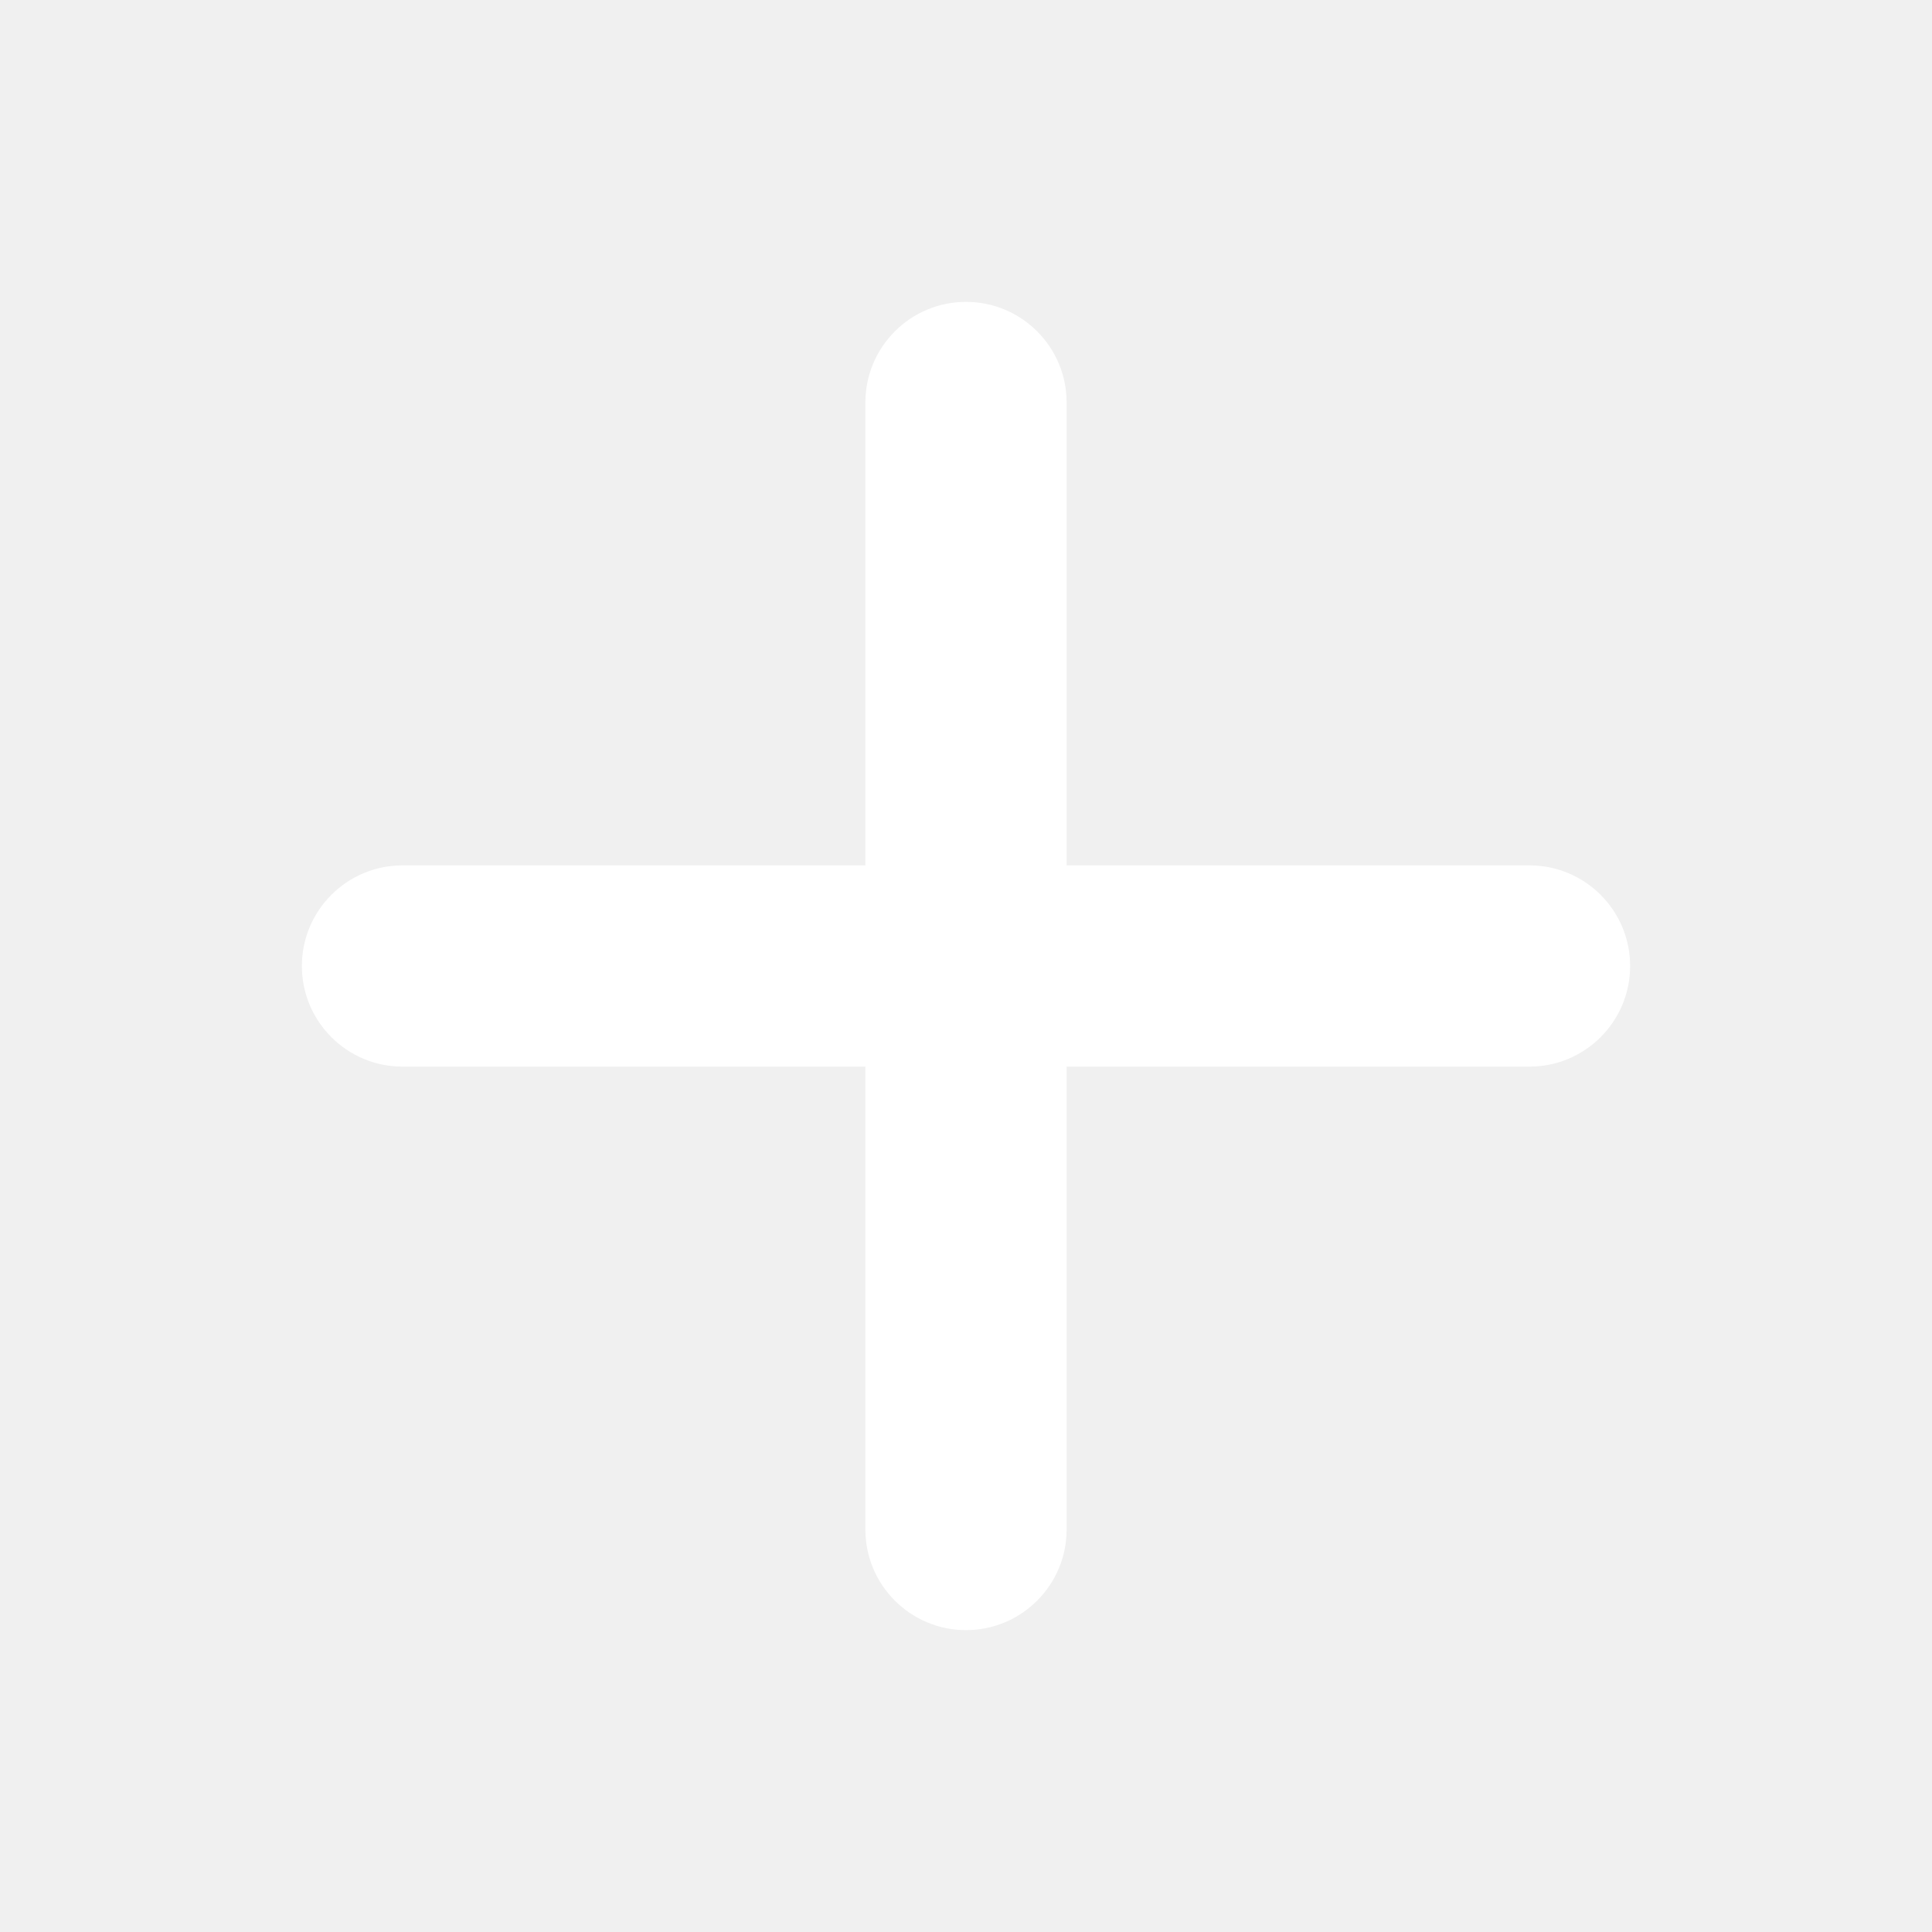
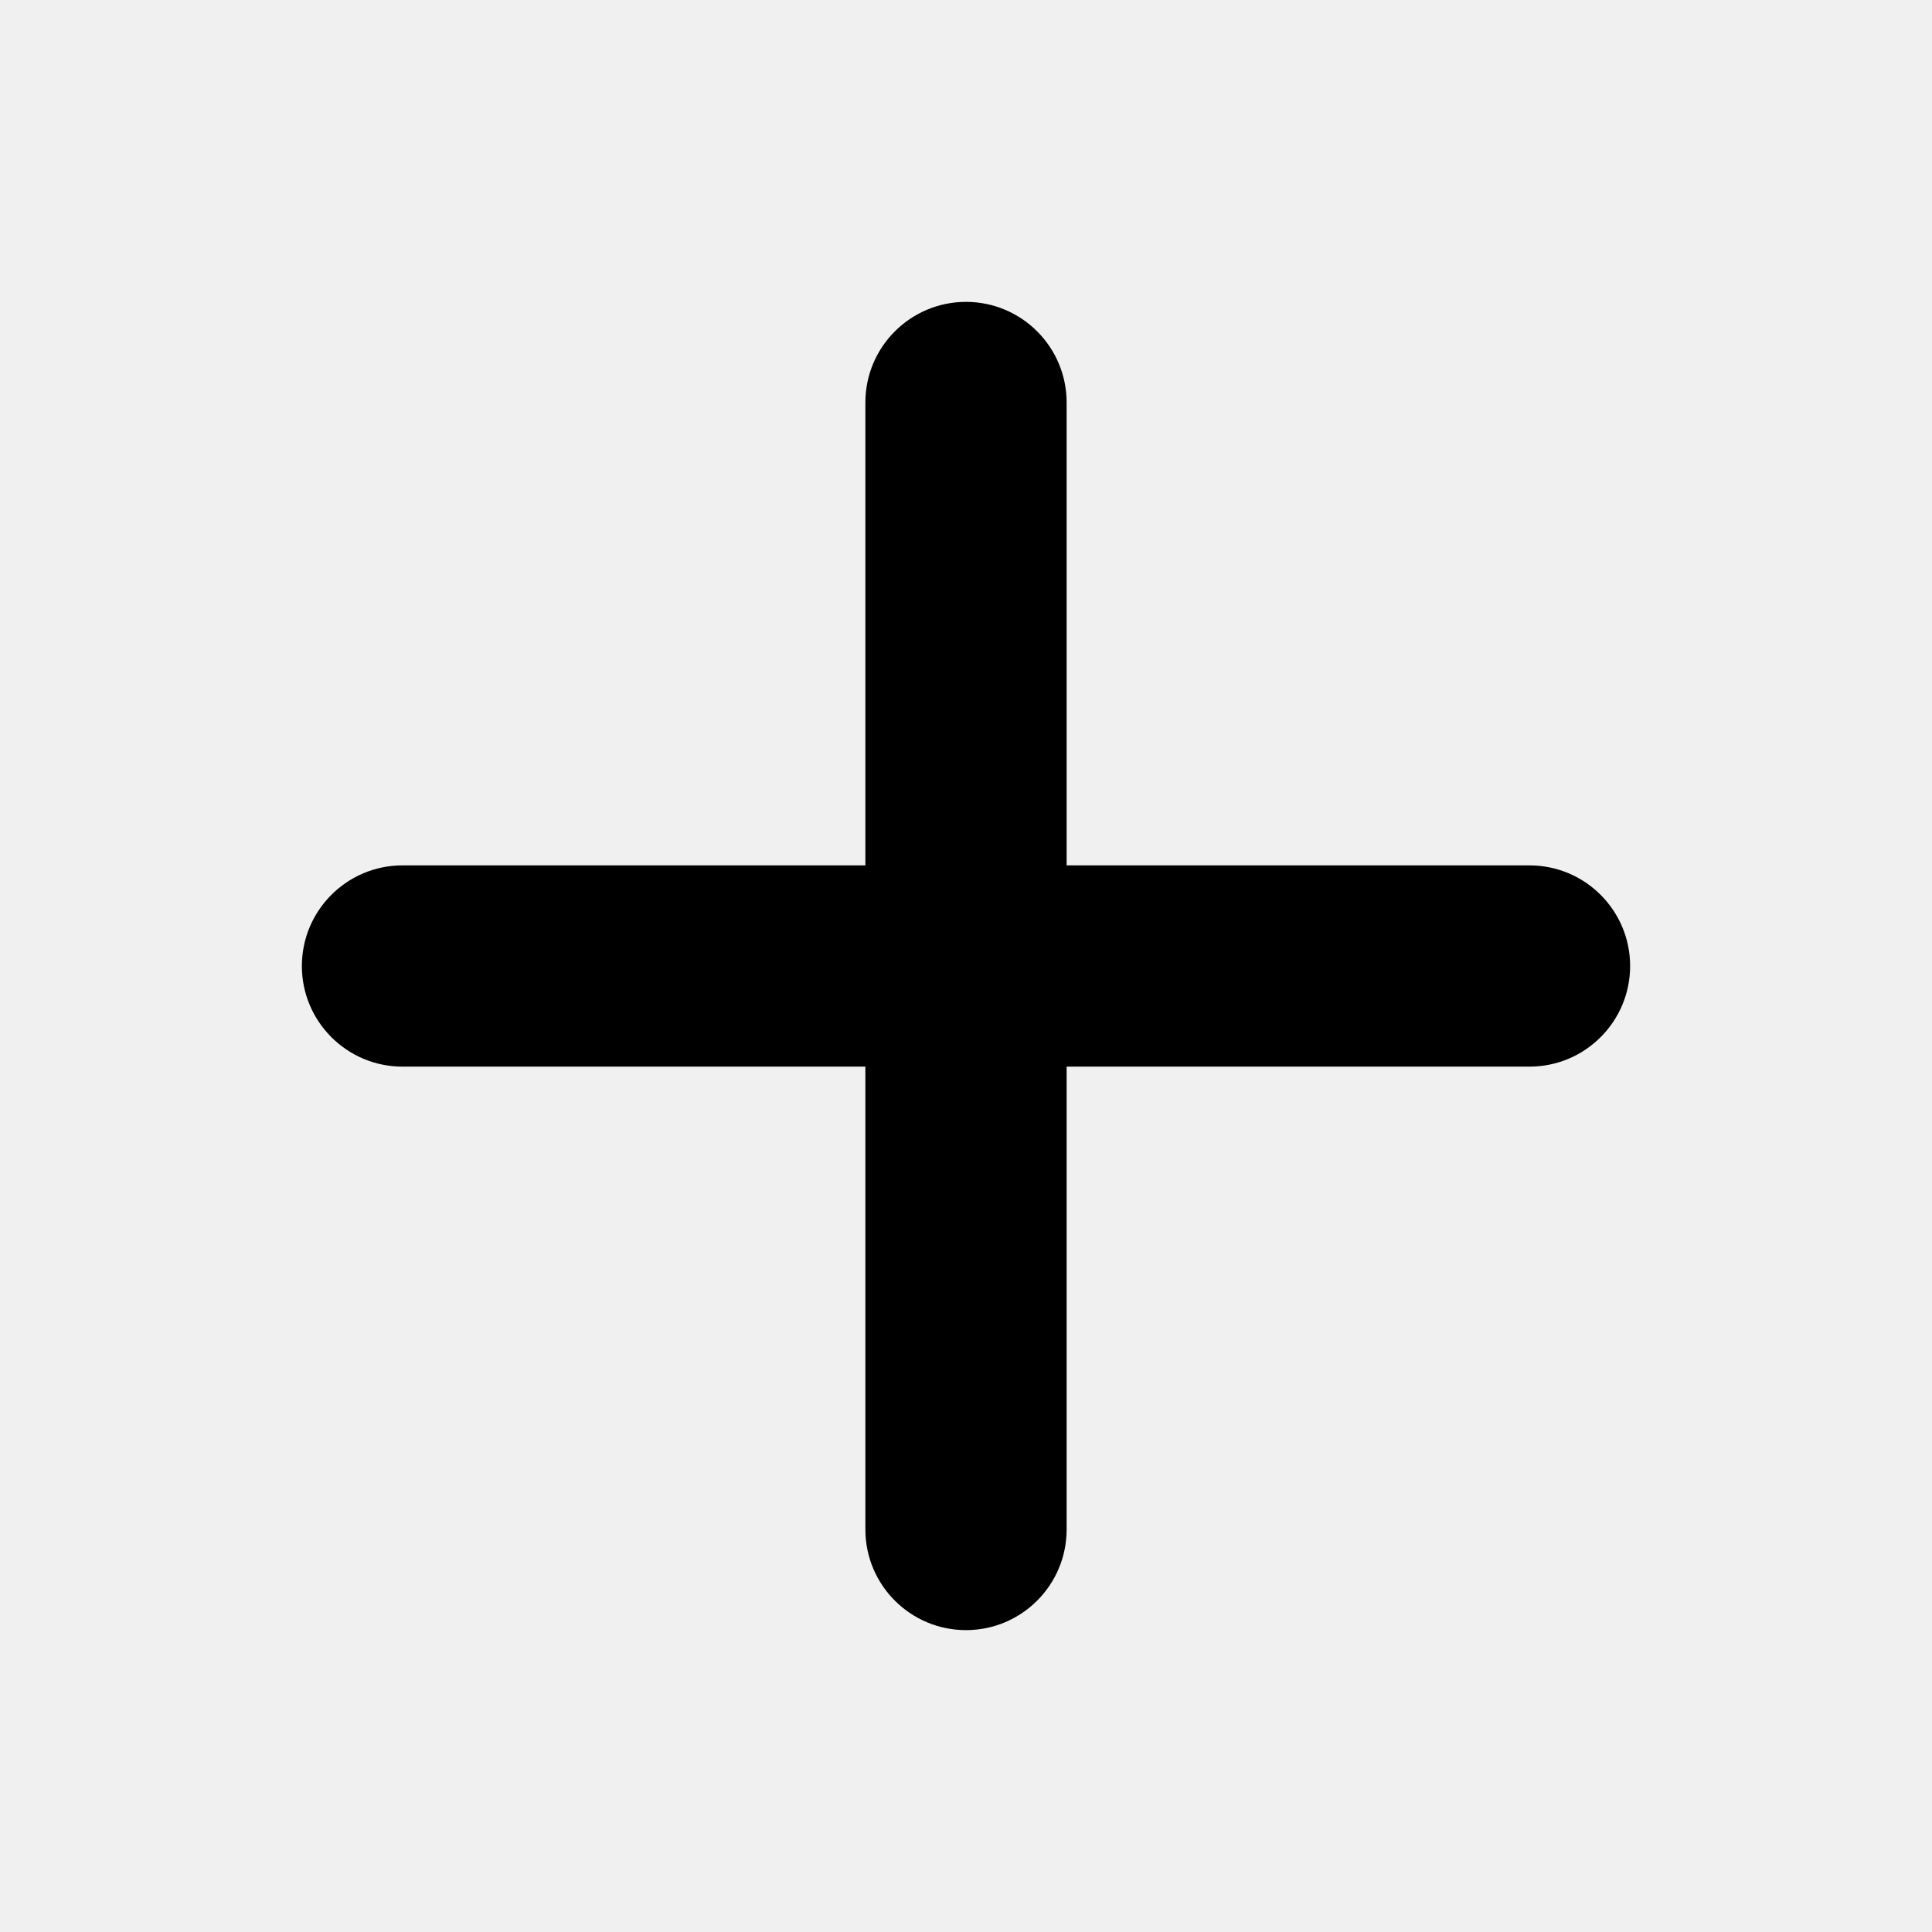
<svg xmlns="http://www.w3.org/2000/svg" width="24" height="24" viewBox="0 0 24 24" fill="none">
-   <path d="M12 3.75C12.69 3.75 13.25 4.31 13.25 5V10.75H19C19.69 10.75 20.25 11.31 20.25 12C20.25 12.69 19.69 13.25 19 13.25H13.25V19C13.25 19.69 12.69 20.25 12 20.25C11.31 20.25 10.75 19.69 10.75 19V13.25H5C4.31 13.25 3.75 12.69 3.75 12C3.75 11.31 4.31 10.75 5 10.75H10.75V5C10.75 4.31 11.31 3.75 12 3.75Z" fill="white" />
+   <path d="M12 3.75C12.69 3.75 13.25 4.31 13.25 5V10.75H19C19.69 10.75 20.25 11.31 20.25 12C20.25 12.69 19.69 13.25 19 13.25H13.25V19C13.25 19.69 12.69 20.25 12 20.25C11.31 20.25 10.75 19.69 10.75 19V13.25H5C4.31 13.25 3.75 12.69 3.75 12C3.75 11.31 4.31 10.75 5 10.75H10.75V5C10.75 4.31 11.31 3.75 12 3.75Z" fill="currentColor" />
</svg>
